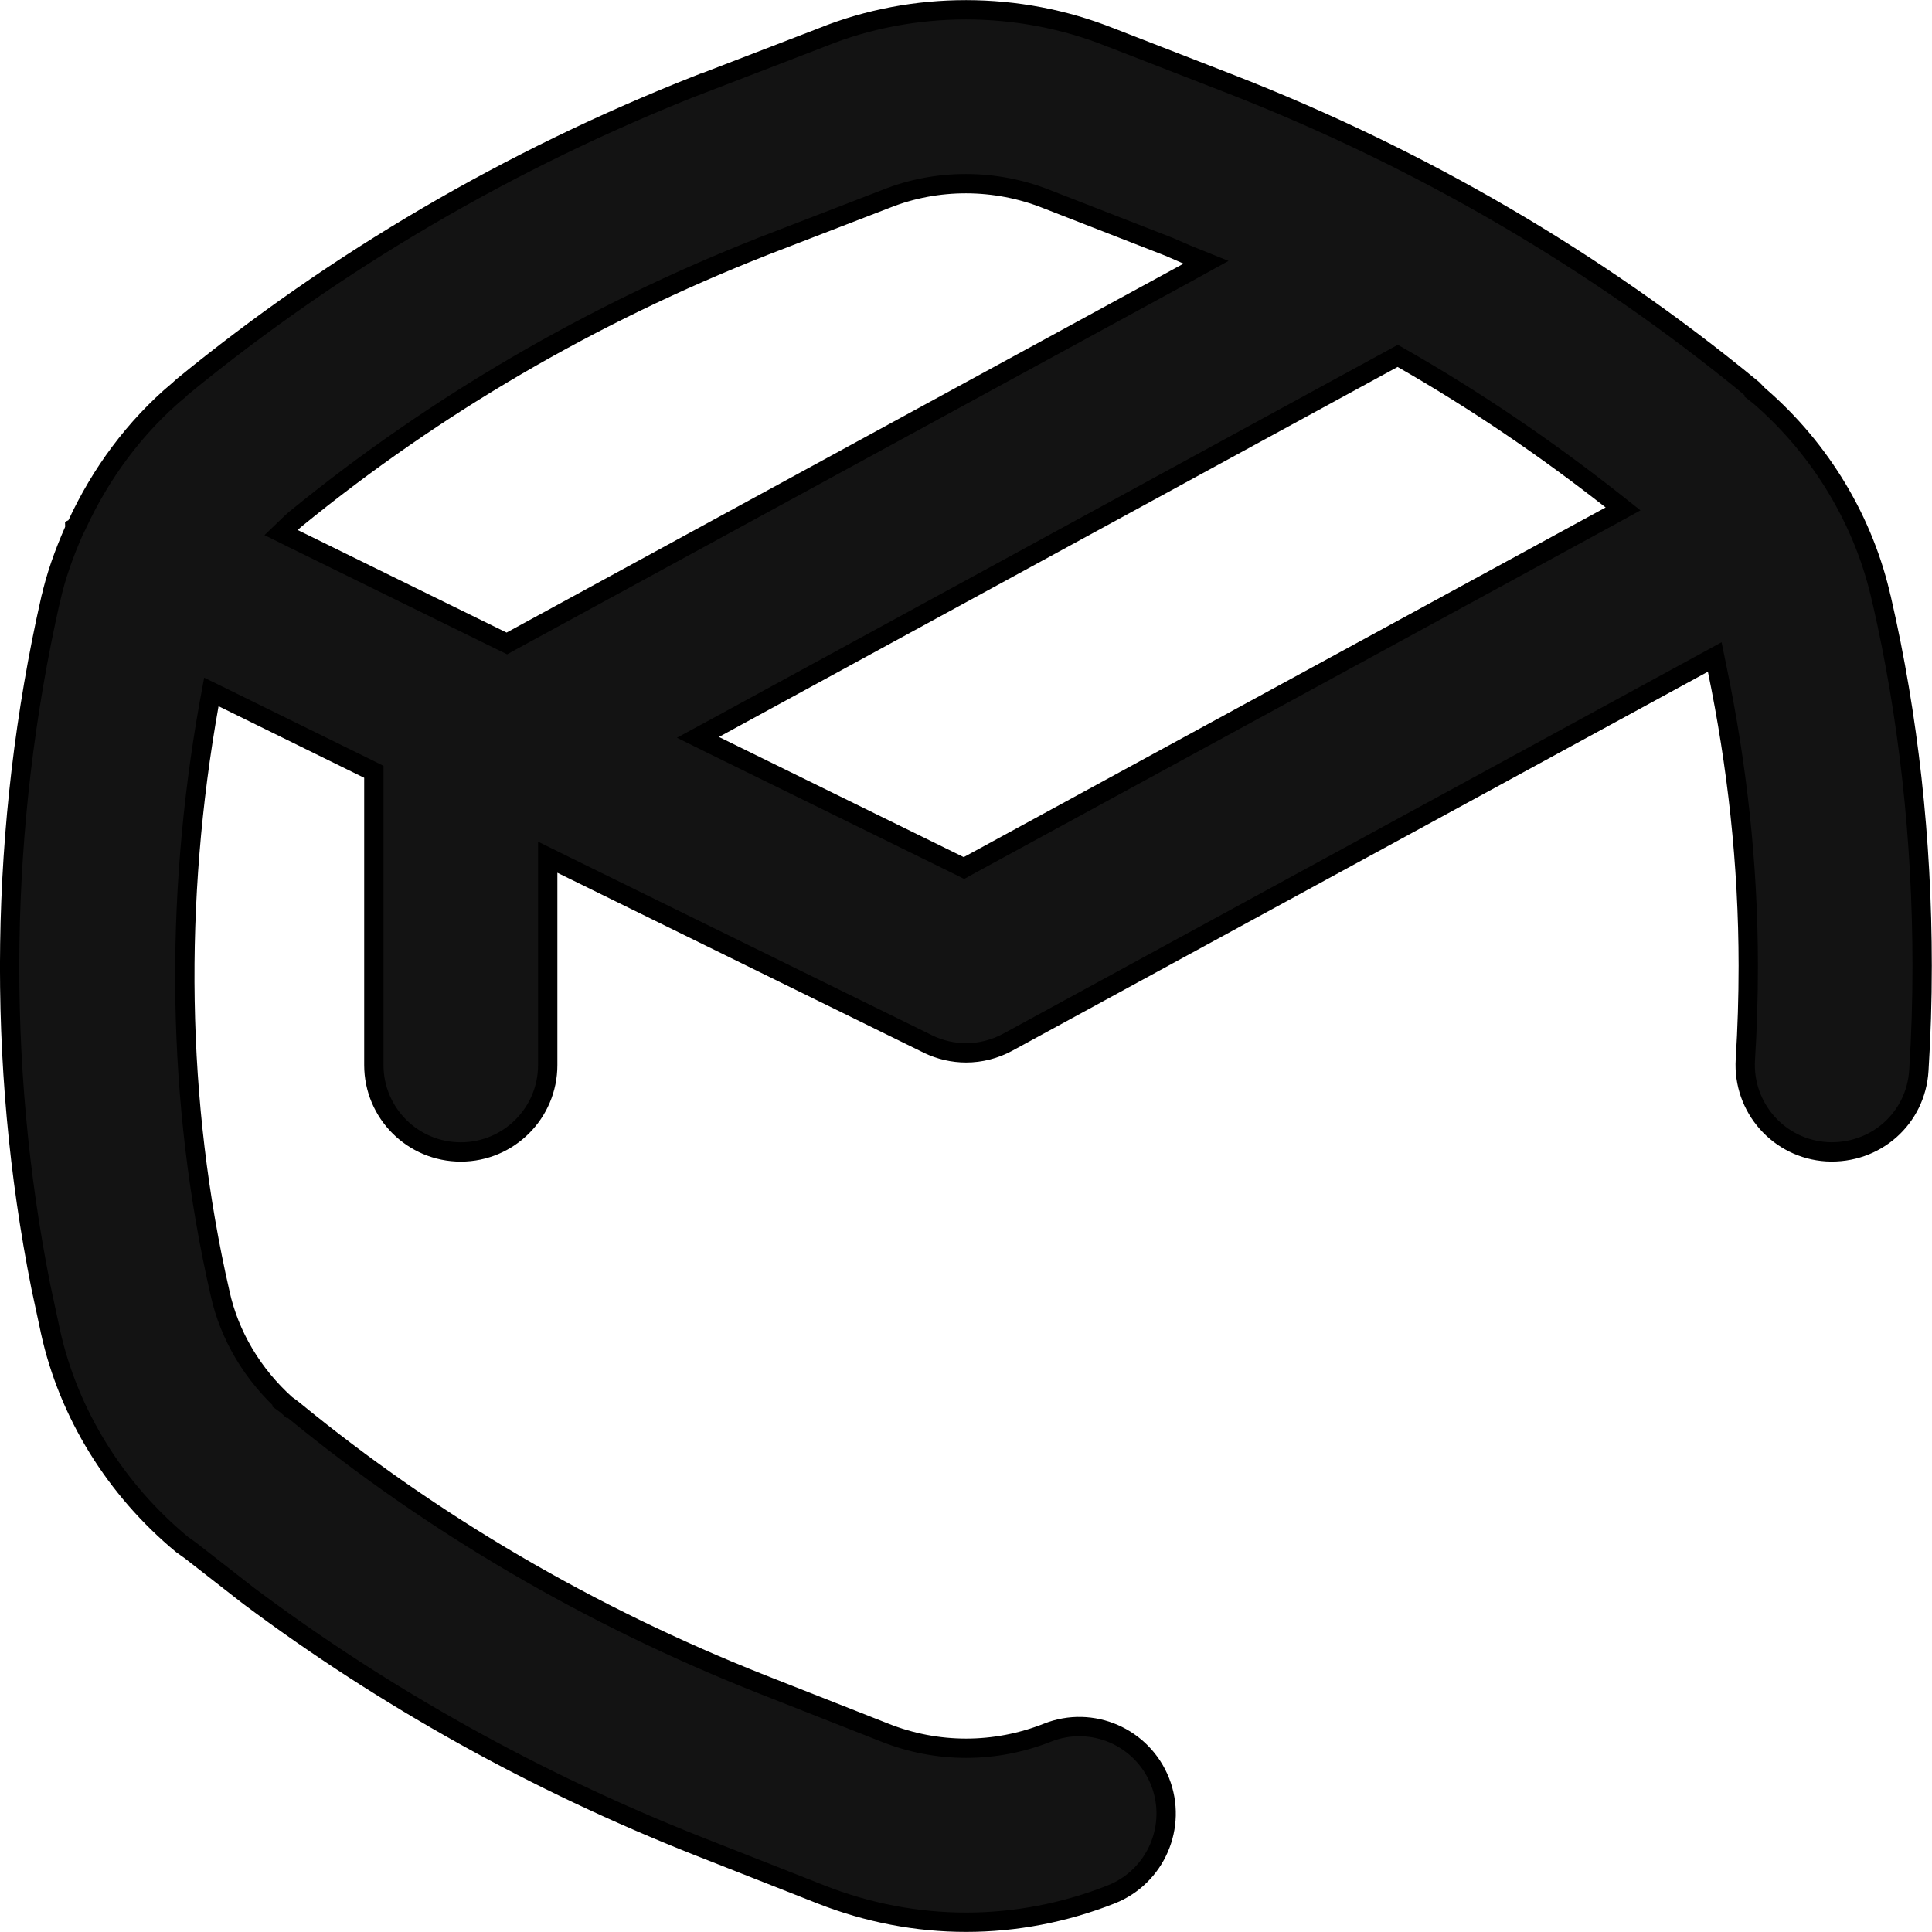
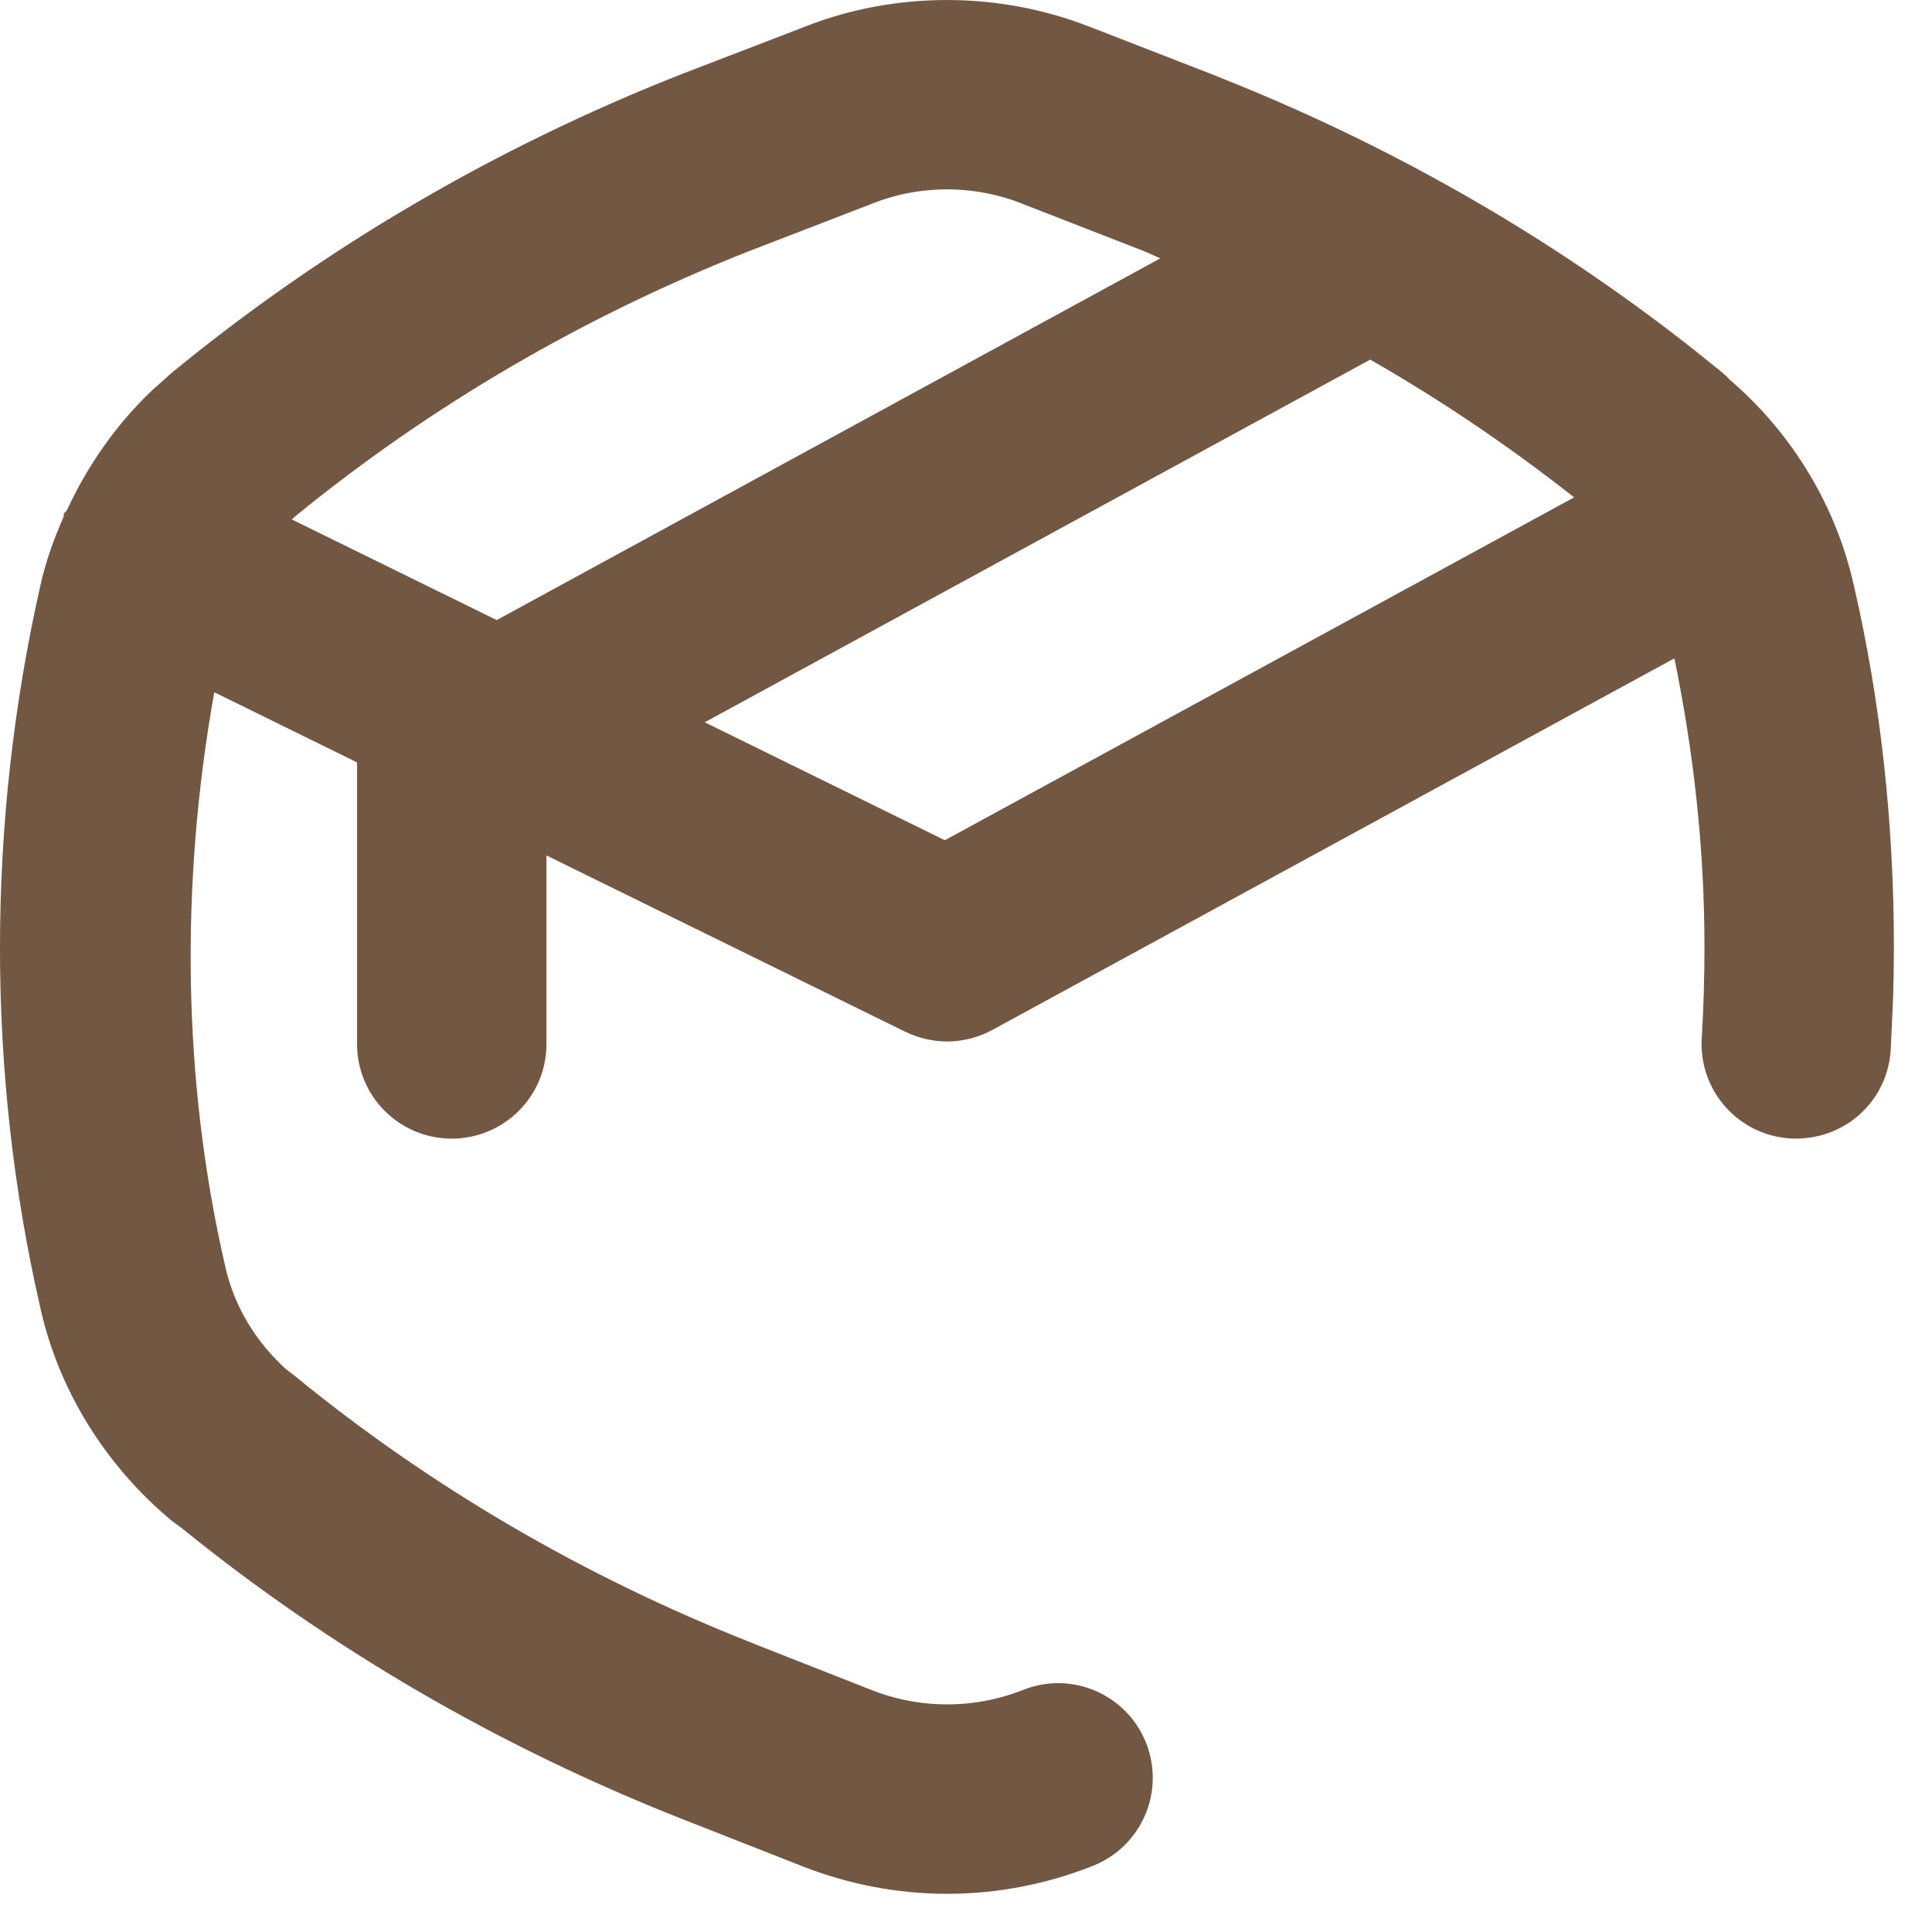
- <svg xmlns="http://www.w3.org/2000/svg" width="20" height="20" viewBox="0 0 20 20" fill="none">
-   <path d="M14.42 3.711L7.395 7.541L7.225 7.633L7.397 7.718L9.933 8.963L9.979 8.986L10.024 8.961L16.669 5.341L16.802 5.268L16.683 5.174C15.998 4.637 15.277 4.146 14.518 3.712L14.469 3.684L14.42 3.711ZM10.837 2.062C10.303 1.849 9.701 1.848 9.176 2.057L7.888 2.554L7.887 2.555C6.127 3.248 4.501 4.196 3.059 5.373L3.053 5.378C3.043 5.388 3.032 5.396 3.02 5.407L3.012 5.415L2.91 5.513L3.037 5.576L5.2 6.638L5.247 6.661L5.292 6.636L12.3 2.817L12.485 2.715L12.289 2.636C12.26 2.624 12.231 2.611 12.199 2.597C12.168 2.583 12.134 2.568 12.1 2.554L10.837 2.062ZM3.87 7.99L3.814 7.962L2.307 7.221L2.188 7.163L2.164 7.293C1.802 9.322 1.825 11.411 2.278 13.387V13.388C2.375 13.828 2.616 14.23 2.961 14.54L3.027 14.465L2.961 14.54L2.972 14.548C2.995 14.564 3.018 14.581 3.039 14.598C4.477 15.777 6.107 16.731 7.884 17.434L9.159 17.936C9.702 18.152 10.3 18.151 10.842 17.937C11.305 17.753 11.826 17.982 12.009 18.443C12.191 18.905 11.965 19.428 11.503 19.611C11.019 19.802 10.51 19.899 10.001 19.899C9.492 19.899 8.983 19.802 8.498 19.611L7.223 19.109C5.544 18.445 3.985 17.576 2.575 16.521L1.98 16.057L1.972 16.051L1.884 15.988C1.192 15.415 0.708 14.63 0.522 13.783V13.782L0.423 13.32C-0.039 11.002 -0.006 8.55 0.523 6.208L0.524 6.207C0.578 5.964 0.663 5.728 0.765 5.496C0.769 5.485 0.772 5.475 0.773 5.468C0.774 5.467 0.773 5.466 0.773 5.464C0.775 5.463 0.777 5.462 0.778 5.46C0.783 5.455 0.788 5.446 0.794 5.436H0.795L0.798 5.43C1.041 4.904 1.392 4.424 1.844 4.043L1.845 4.044L1.85 4.04C1.862 4.028 1.872 4.017 1.889 4.003C3.482 2.698 5.28 1.646 7.232 0.877L7.233 0.878L8.516 0.384L8.518 0.383C9.455 0.007 10.546 0.006 11.497 0.388H11.498L12.754 0.876C14.713 1.642 16.516 2.695 18.114 4.005V4.006C18.146 4.032 18.177 4.061 18.205 4.091L18.204 4.092L18.213 4.099C18.853 4.653 19.3 5.399 19.479 6.212L19.48 6.213C19.756 7.415 19.898 8.691 19.898 9.999C19.898 10.359 19.887 10.72 19.864 11.081C19.834 11.576 19.417 11.95 18.911 11.923C18.415 11.893 18.038 11.466 18.068 10.969C18.088 10.646 18.098 10.322 18.098 9.999C18.098 8.941 17.981 7.916 17.778 6.933L17.751 6.801L17.632 6.866L10.432 10.789C10.297 10.862 10.149 10.899 10.001 10.899C9.866 10.899 9.73 10.868 9.604 10.807H9.605L5.814 8.945L5.67 8.874V11.025C5.67 11.522 5.267 11.925 4.77 11.925C4.273 11.925 3.87 11.522 3.87 11.025V7.99Z" fill="#131313" stroke="black" stroke-width="0.2" />
+ <svg xmlns="http://www.w3.org/2000/svg" width="24" height="24" viewBox="0 0 24 24" fill="none">
+   <path d="M16.965 4.364L8.699 8.869L8.499 8.979L8.703 9.078L11.685 10.543L11.74 10.57L11.793 10.541L19.61 6.282L19.768 6.196L19.627 6.086C18.822 5.453 17.973 4.876 17.079 4.365L17.023 4.333L16.965 4.364ZM12.749 2.424C12.12 2.173 11.413 2.173 10.795 2.419L9.279 3.004H9.278C7.208 3.819 5.294 4.935 3.598 6.319L3.591 6.326C3.579 6.337 3.568 6.347 3.553 6.359L3.626 6.448L3.552 6.359L3.543 6.368L3.424 6.484L3.573 6.558L6.118 7.808L6.173 7.835L6.227 7.806L14.471 3.312L14.69 3.193L14.458 3.1C14.423 3.086 14.39 3.07 14.352 3.053C14.316 3.036 14.276 3.019 14.235 3.003L12.748 2.424H12.749ZM4.553 9.397L4.487 9.365L2.714 8.494L2.573 8.425L2.546 8.579C2.12 10.966 2.147 13.423 2.681 15.748V15.749C2.794 16.266 3.078 16.74 3.483 17.104L3.489 17.109L3.496 17.113L3.575 17.173C5.267 18.559 7.185 19.682 9.275 20.509V20.51L10.775 21.1C11.415 21.354 12.117 21.353 12.755 21.101C13.3 20.885 13.913 21.153 14.128 21.695C14.343 22.239 14.077 22.854 13.533 23.069C12.963 23.295 12.364 23.408 11.766 23.408C11.167 23.408 10.569 23.295 9.998 23.069L8.497 22.479H8.496C6.24 21.586 4.166 20.379 2.33 18.89L2.256 18.98L2.33 18.889L2.319 18.882L2.217 18.808C1.402 18.133 0.833 17.21 0.614 16.213V16.212C-0.048 13.326 -0.049 10.241 0.616 7.301V7.3C0.679 7.014 0.779 6.737 0.899 6.464C0.905 6.452 0.908 6.44 0.91 6.432C0.91 6.43 0.91 6.429 0.91 6.428C0.912 6.426 0.914 6.425 0.915 6.423C0.921 6.416 0.927 6.406 0.934 6.394L0.935 6.395L0.938 6.387C1.189 5.845 1.536 5.345 1.976 4.929L2.17 4.756L2.176 4.75C2.19 4.737 2.203 4.726 2.221 4.711C4.096 3.174 6.212 1.935 8.51 1.03L10.019 0.45L10.021 0.449C11.124 0.007 12.407 0.006 13.525 0.455H13.527L15.004 1.029V1.03C17.165 1.875 19.164 3.015 20.955 4.425L21.311 4.711C21.349 4.742 21.385 4.776 21.418 4.812L21.417 4.812L21.428 4.821C22.18 5.472 22.706 6.35 22.916 7.307L22.917 7.309C23.243 8.722 23.409 10.224 23.409 11.762C23.409 11.973 23.406 12.185 23.399 12.398L23.37 13.034C23.334 13.618 22.843 14.057 22.247 14.025H22.248C21.664 13.989 21.221 13.487 21.257 12.903C21.28 12.523 21.291 12.142 21.291 11.762C21.291 10.518 21.153 9.312 20.915 8.155L20.884 8L20.744 8.075L12.273 12.69C12.115 12.776 11.94 12.82 11.766 12.82C11.607 12.82 11.447 12.783 11.299 12.712L6.84 10.521L6.671 10.438V12.969C6.671 13.554 6.196 14.027 5.611 14.027C5.027 14.027 4.553 13.554 4.553 12.969V9.397Z" fill="#725743" stroke="#725743" stroke-width="0.235" />
</svg>
